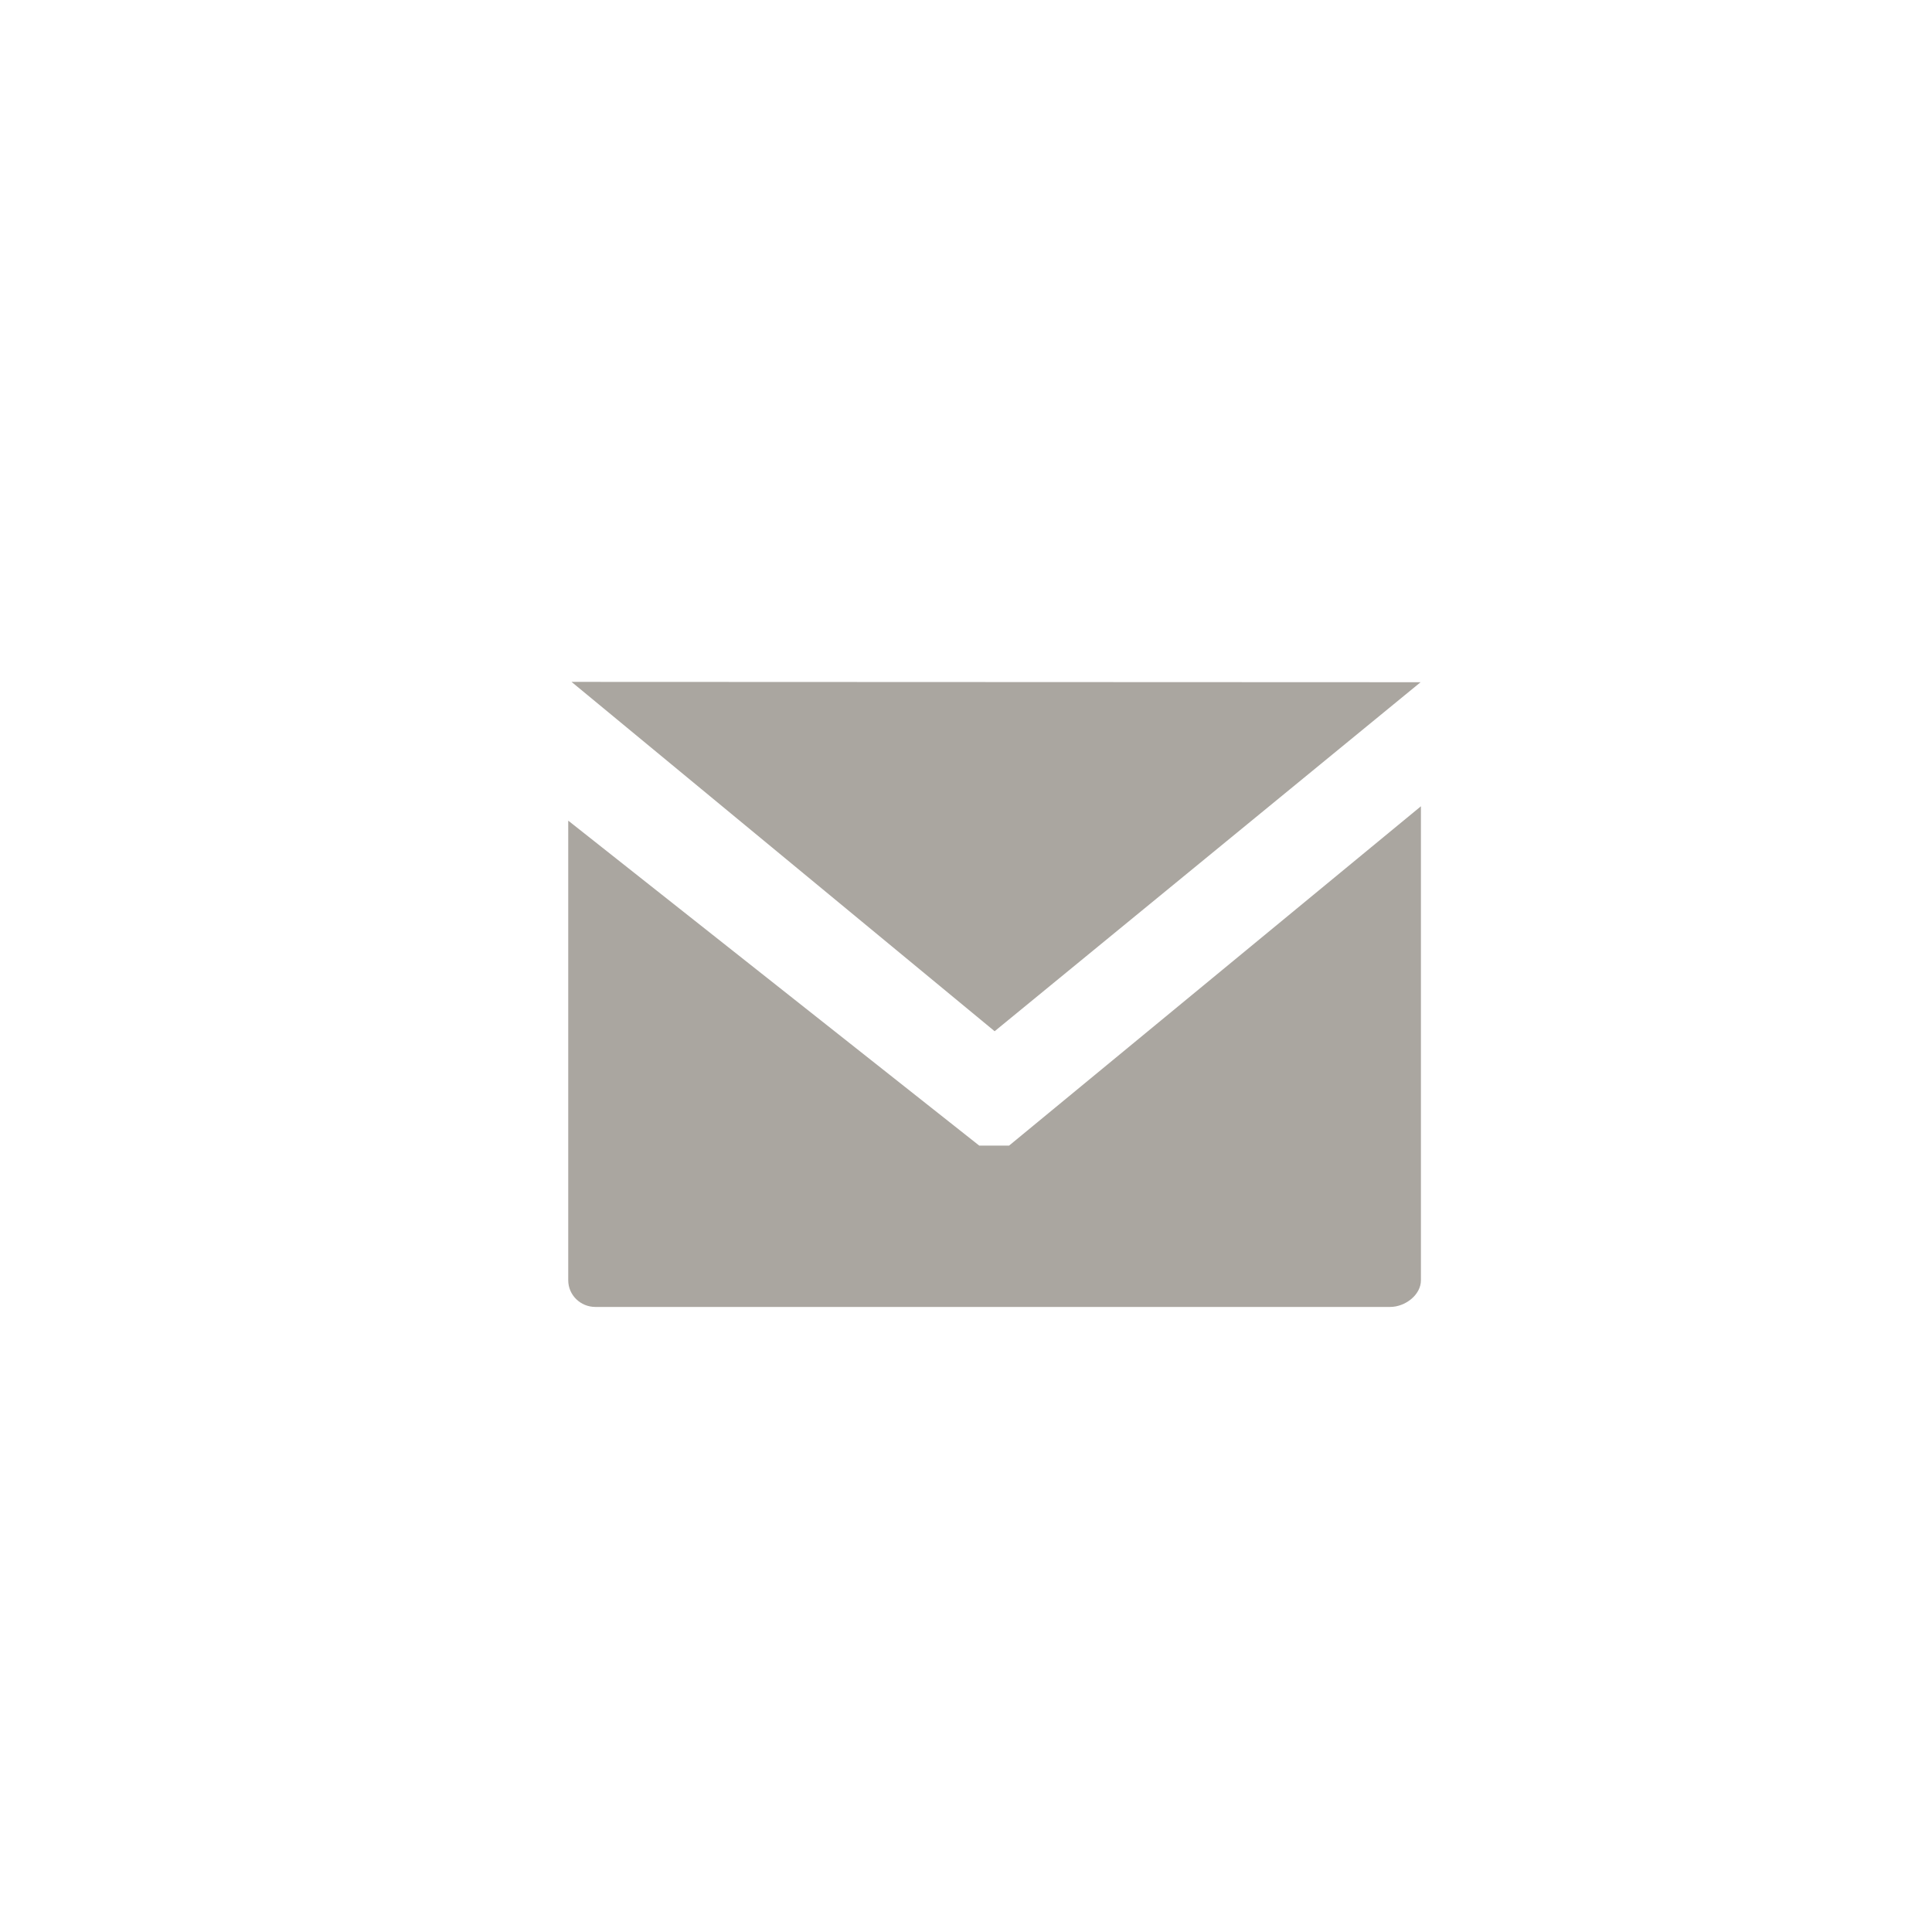
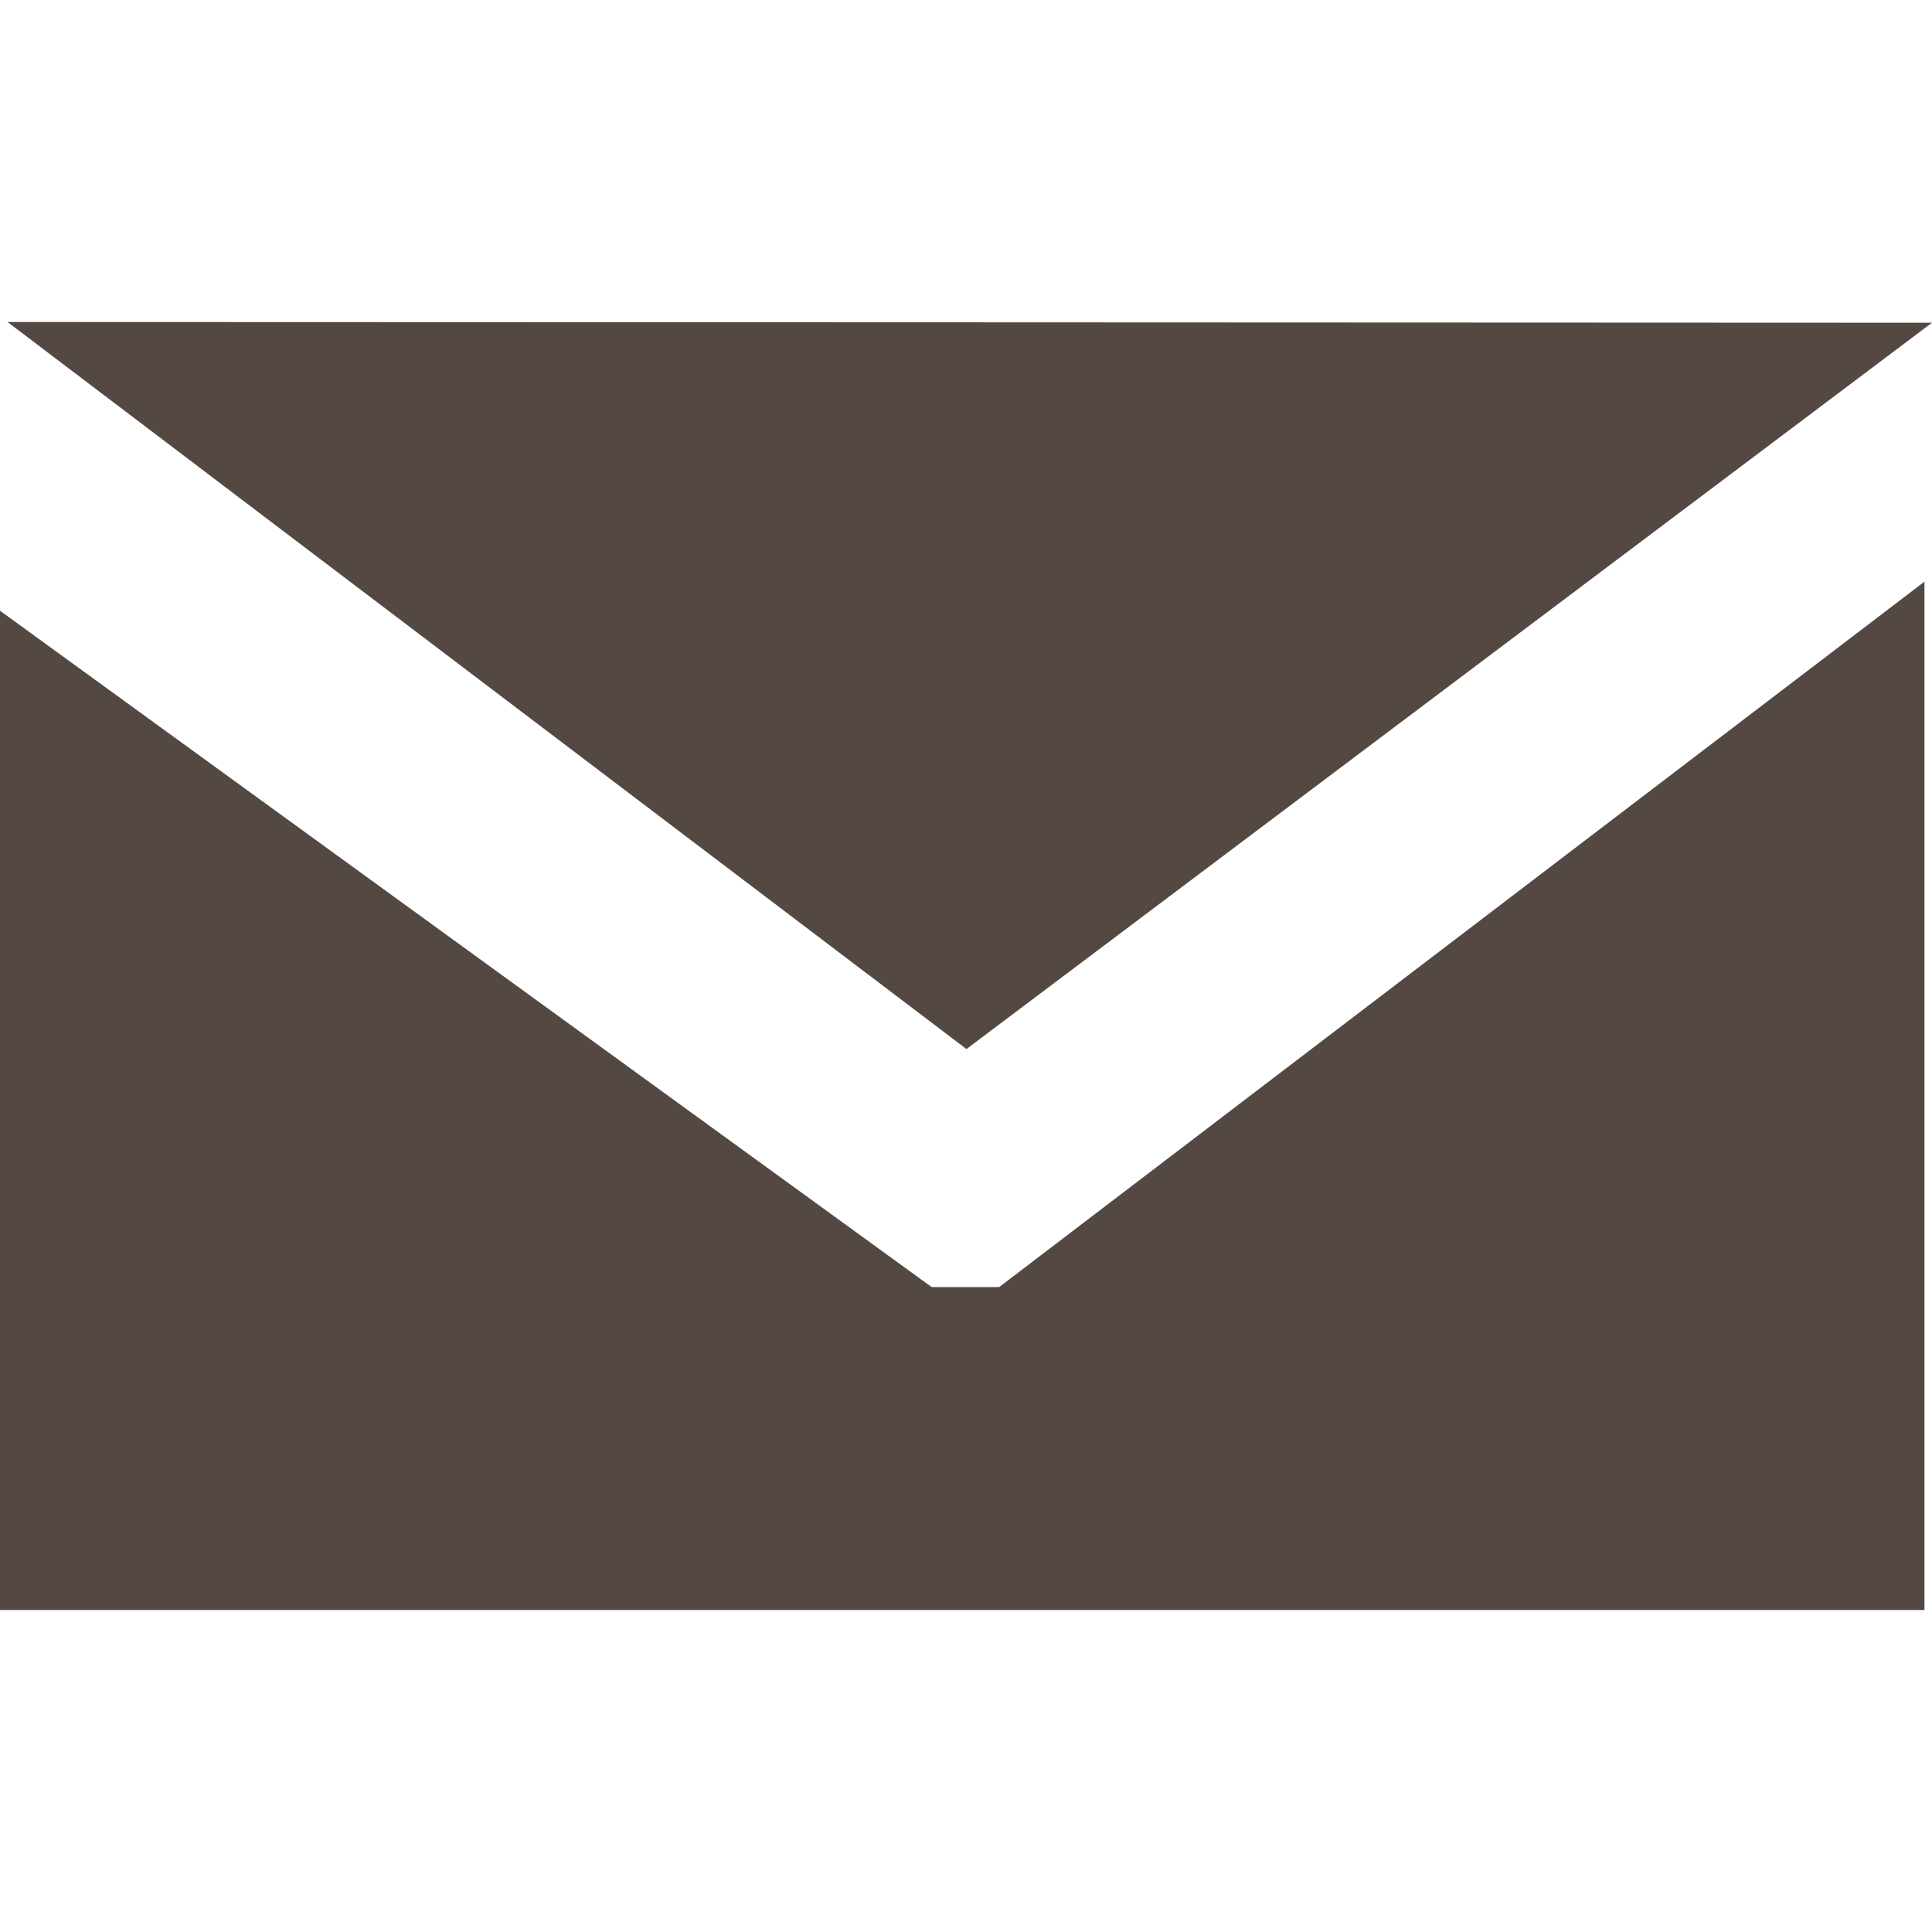
- <svg xmlns="http://www.w3.org/2000/svg" width="34px" height="34px" viewBox="0 0 34 34" version="1.1">
-   <defs />
-   <g id="Symbols" stroke="none" stroke-width="1" fill="none" fill-rule="evenodd">
-     <g id="icons/newsletter" fill="#AAA6A0">
-       <path d="M17.504,18.148 L17.504,18.148 L10.058,12 C10.058,12 24.99,12.005 25,12.006 L17.504,18.148 Z M17.233,20.161 L17.758,20.161 L25.006,14.189 L25.006,22.53 C25.006,22.79 24.728,23 24.464,23 L10.478,23 C10.214,23 10,22.79 10,22.53 L10,14.442 L17.233,20.161 Z" id="Combined-Shape" />
-     </g>
-   </g>
+ <svg xmlns="http://www.w3.org/2000/svg" width="300" height="300" viewBox="0 0 300 300">
+   <path fill="#544843" d="M150.074,162.895 L150.074,162.899 L1.168,50 C1.168,50 299.799,50.099 300,50.114 L150.074,162.895 Z M155.154,199.854 L298.83,90.319 L298.83,250 L7.95807864e-13,250 L7.95807864e-13,94.835 L144.666,199.854 L155.154,199.854 Z" />
</svg>
